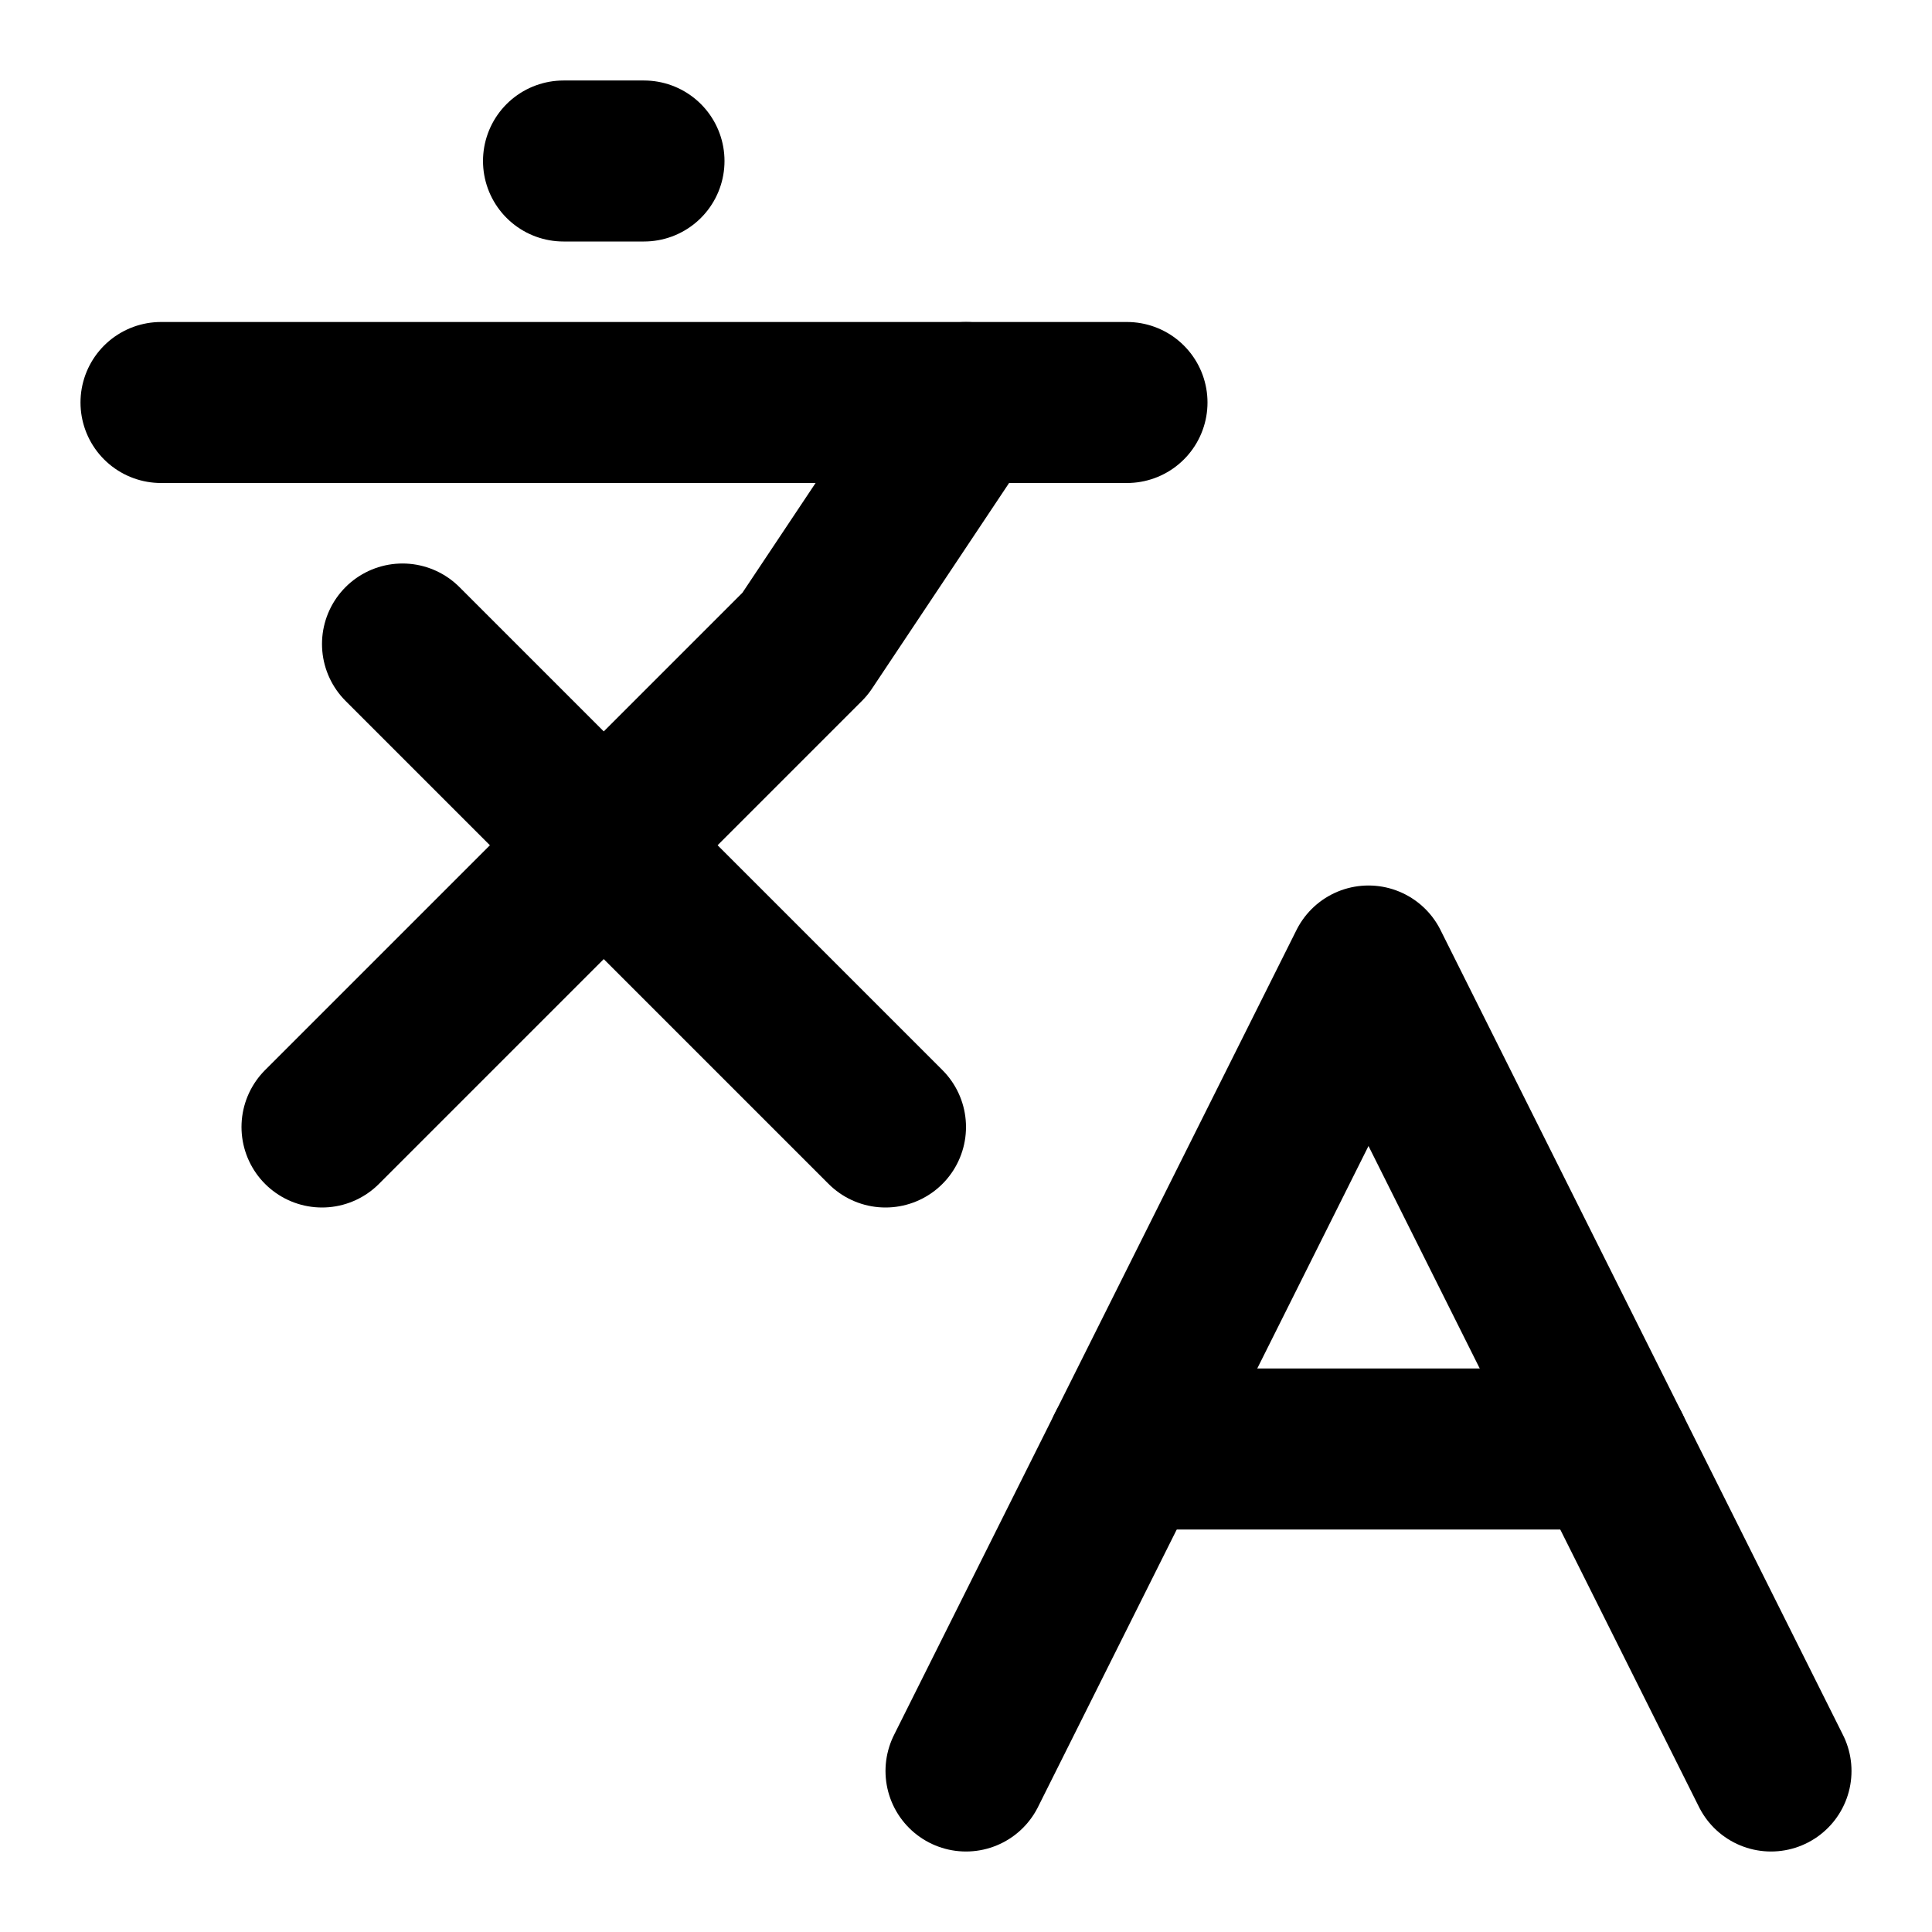
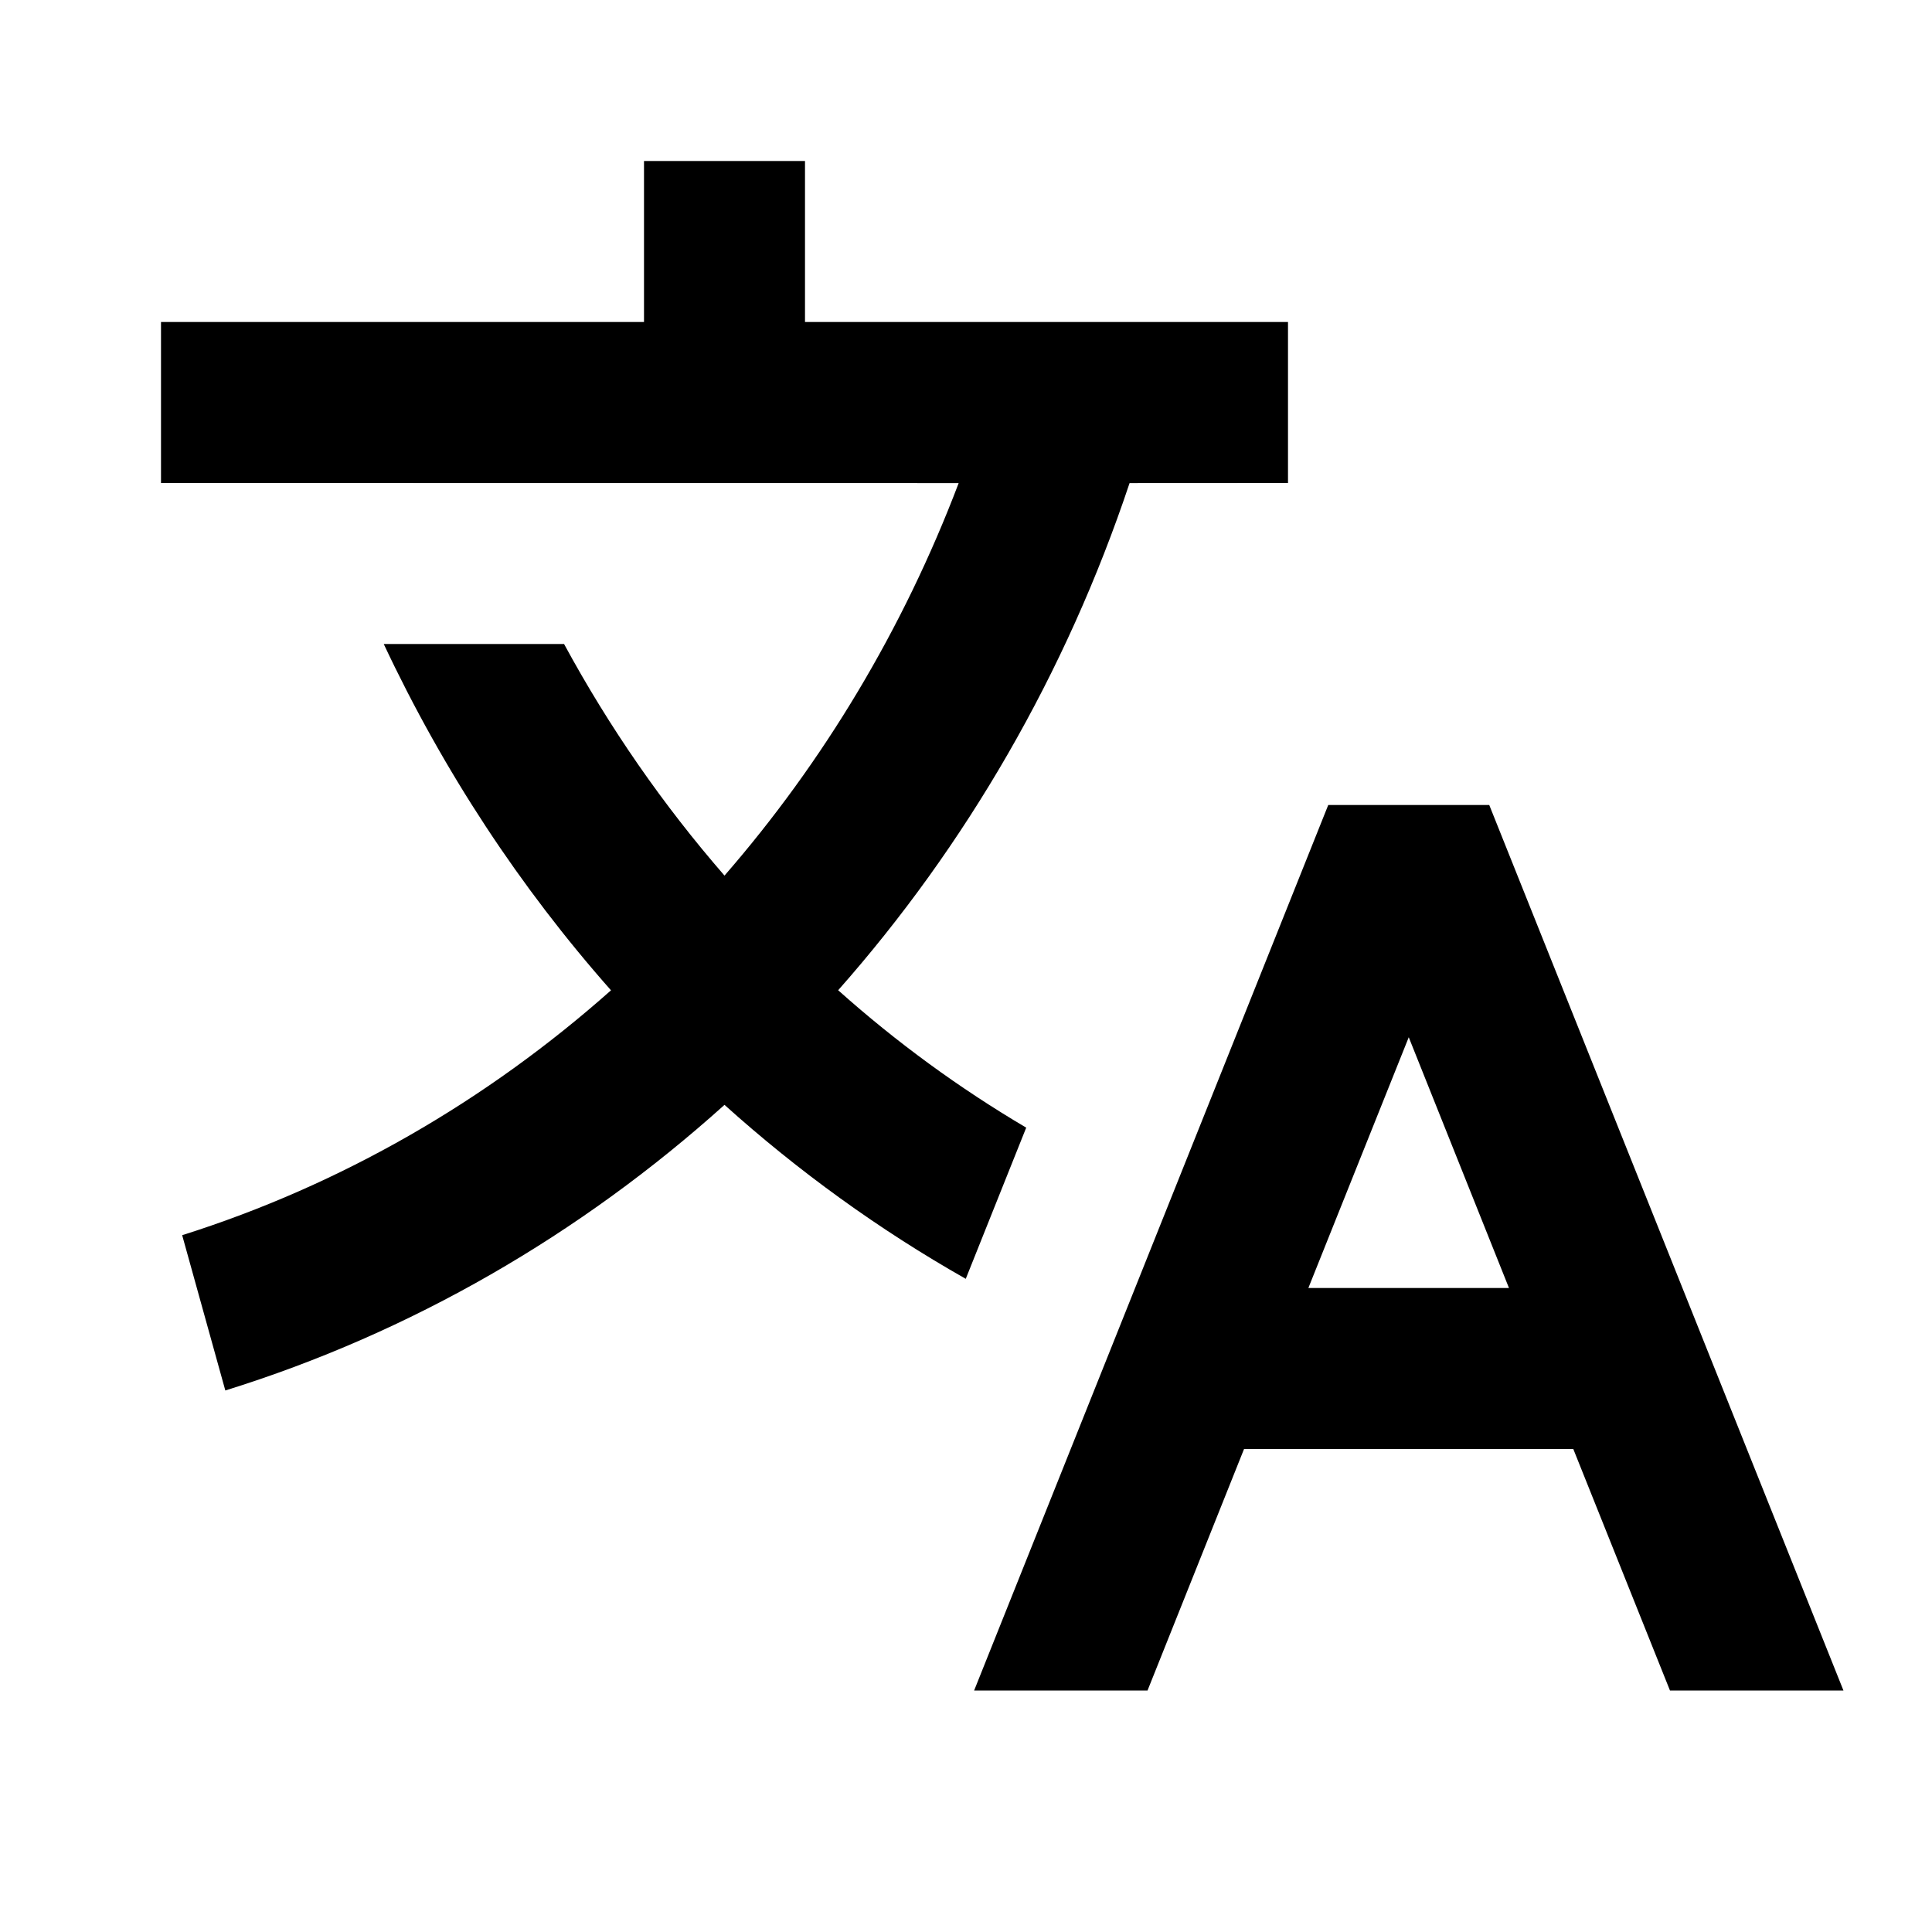
- <svg xmlns="http://www.w3.org/2000/svg" class="lucide lucide-languages" width="24" height="24" viewBox="0 0 24 24" fill="none" stroke="currentColor" stroke-width="2" stroke-linecap="round" stroke-linejoin="round">
-   <path d="m5 8 6 6" />
-   <path d="m4 14 6-6 2-3" />
-   <path d="M2 5h12" />
-   <path d="M7 2h1" />
-   <path d="m22 22-5-10-5 10" />
-   <path d="M14 18h6" />
+ <svg xmlns="http://www.w3.org/2000/svg" width="24" height="24" viewBox="0 0 24 24" fill="currentColor">
+   <path d="M18.5 10L22.9 21H20.745L19.544 18H15.454L14.255 21H12.101L16.5 10H18.5ZM10 2V4H16V6L14.032 6.001C13.242 8.366 11.999 10.506 10.412 12.301C11.134 12.946 11.917 13.518 12.748 14.008L11.997 15.886C10.924 15.278 9.919 14.552 9 13.725C7.214 15.332 5.109 16.555 2.799 17.273L2.263 15.344C4.239 14.72 6.045 13.674 7.59 12.302C6.463 11.028 5.509 9.58 4.767 8L7.007 8C7.57 9.039 8.24 10.003 9 10.877C10.228 9.465 11.22 7.816 11.909 6.001L2 6V4H8V2H10ZM17.5 12.885L16.253 16H18.745L17.5 12.885Z" />
</svg>
